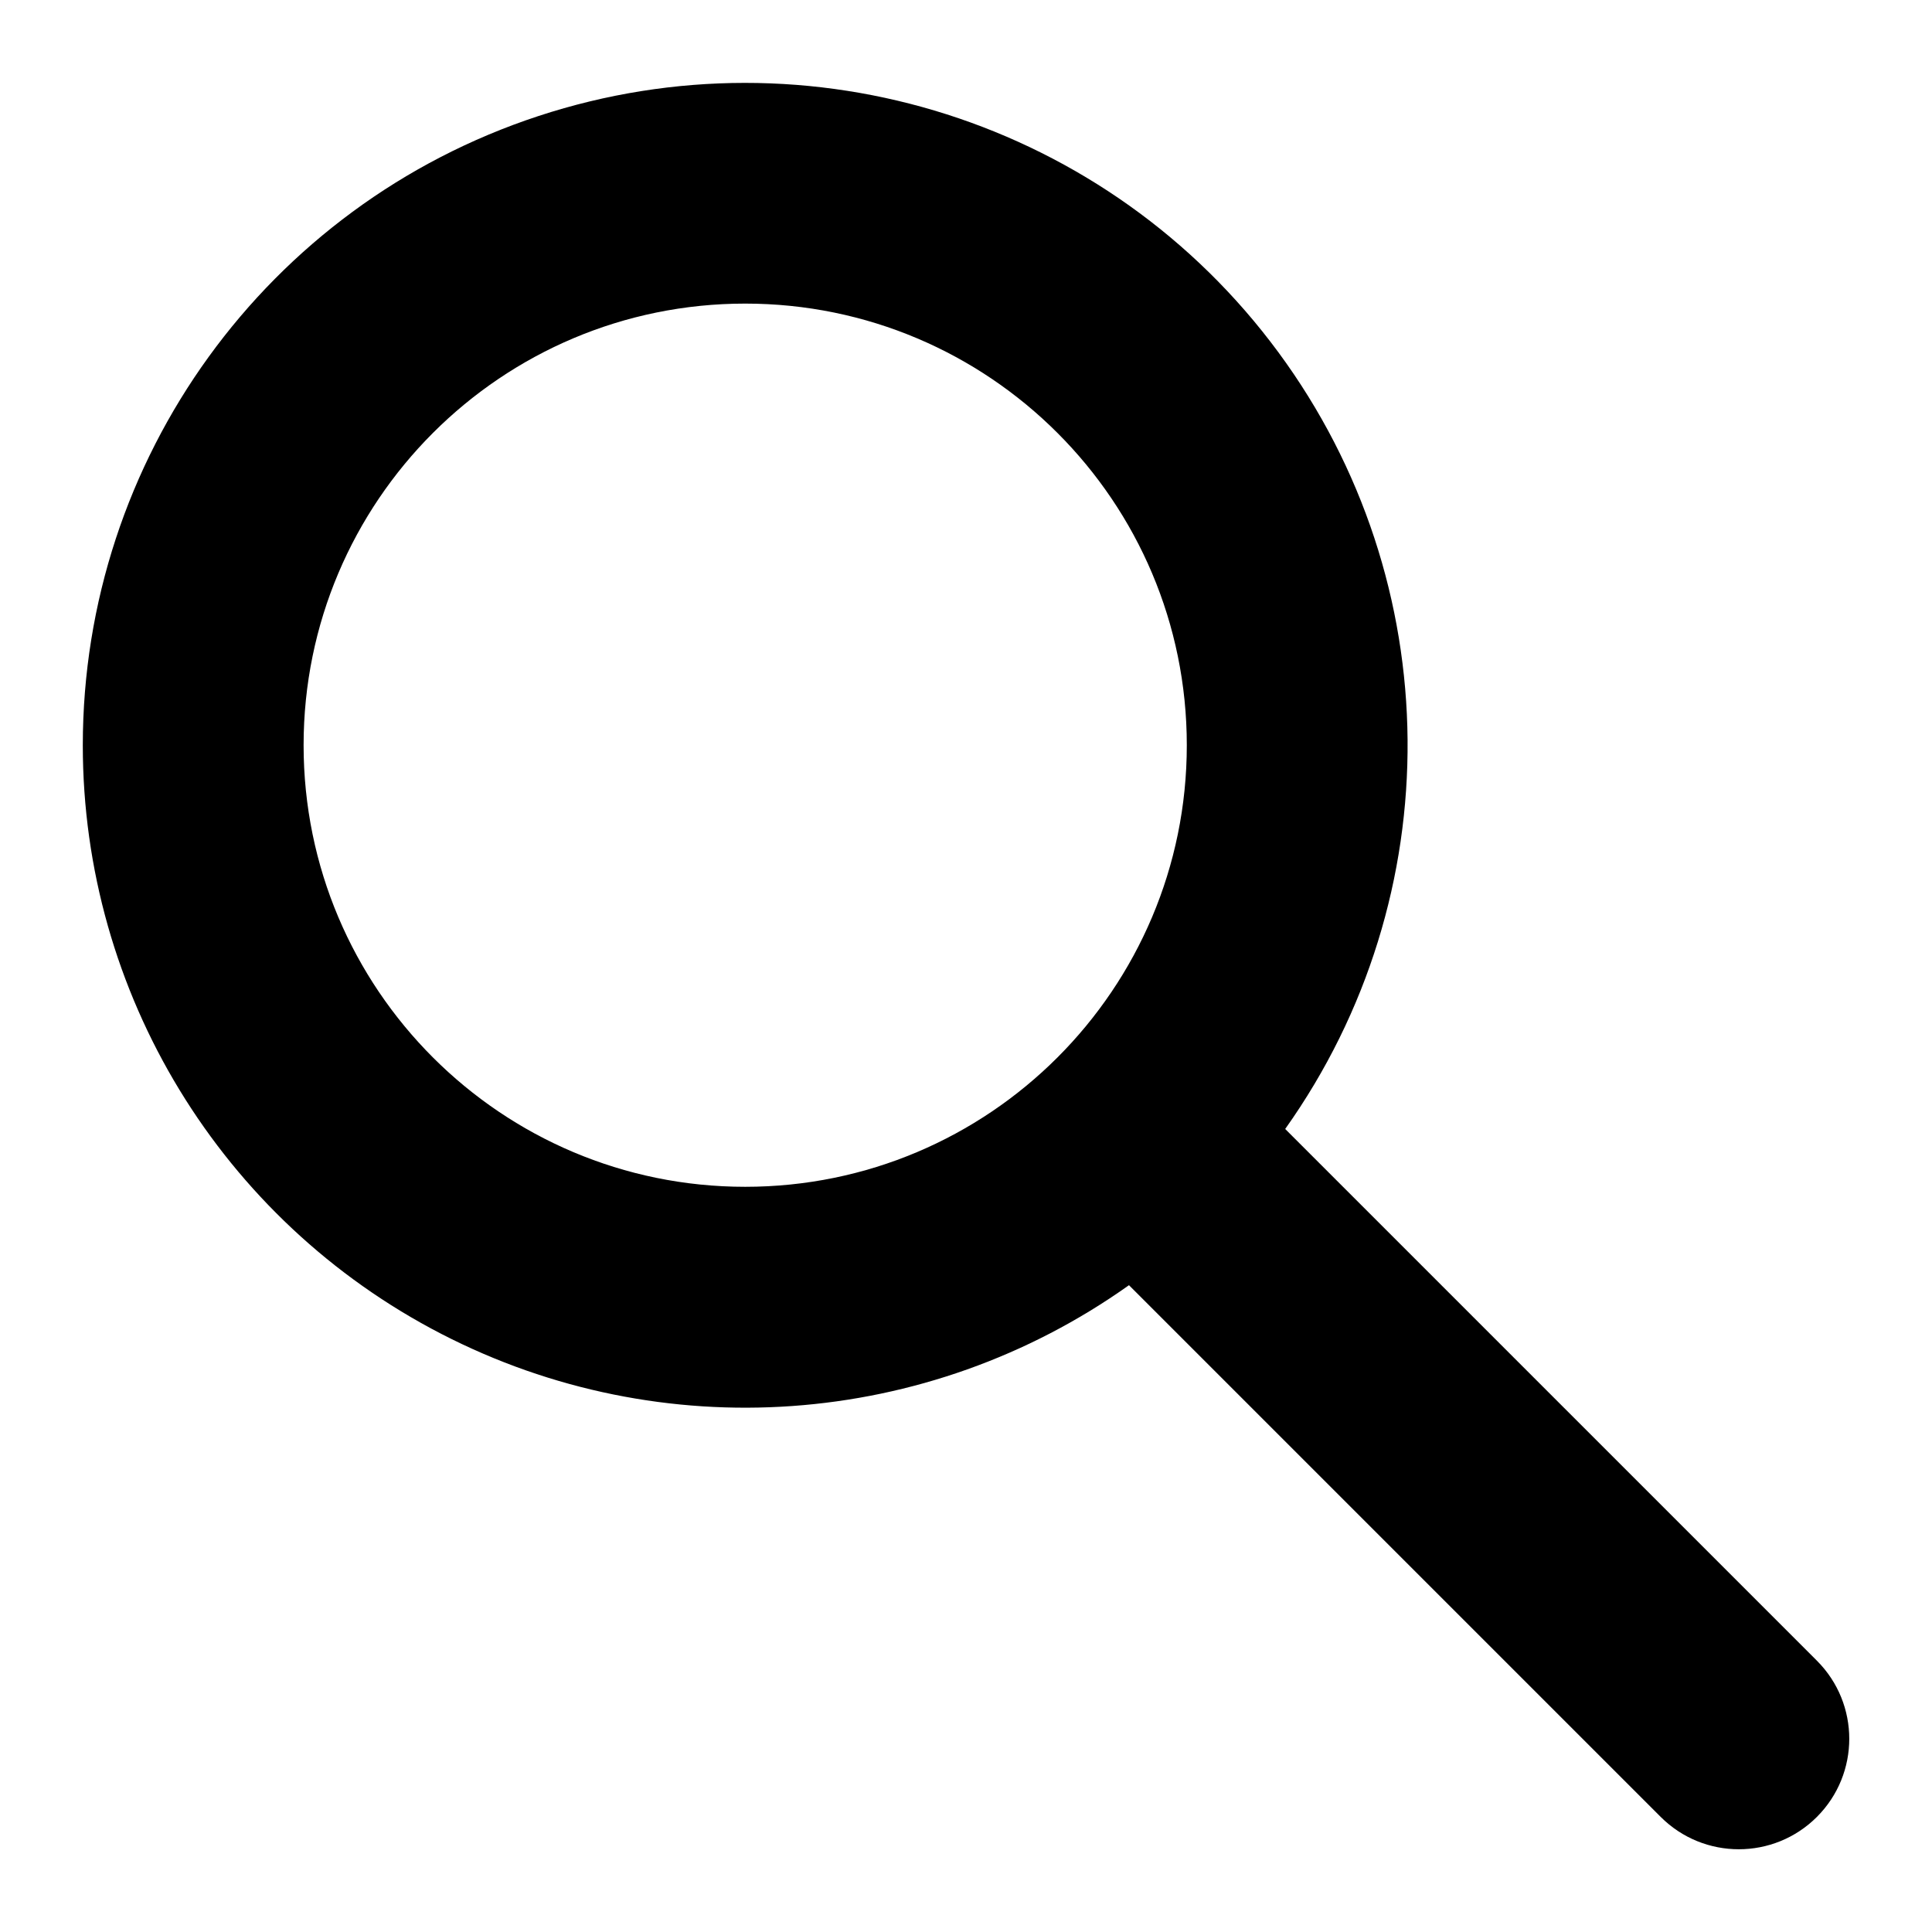
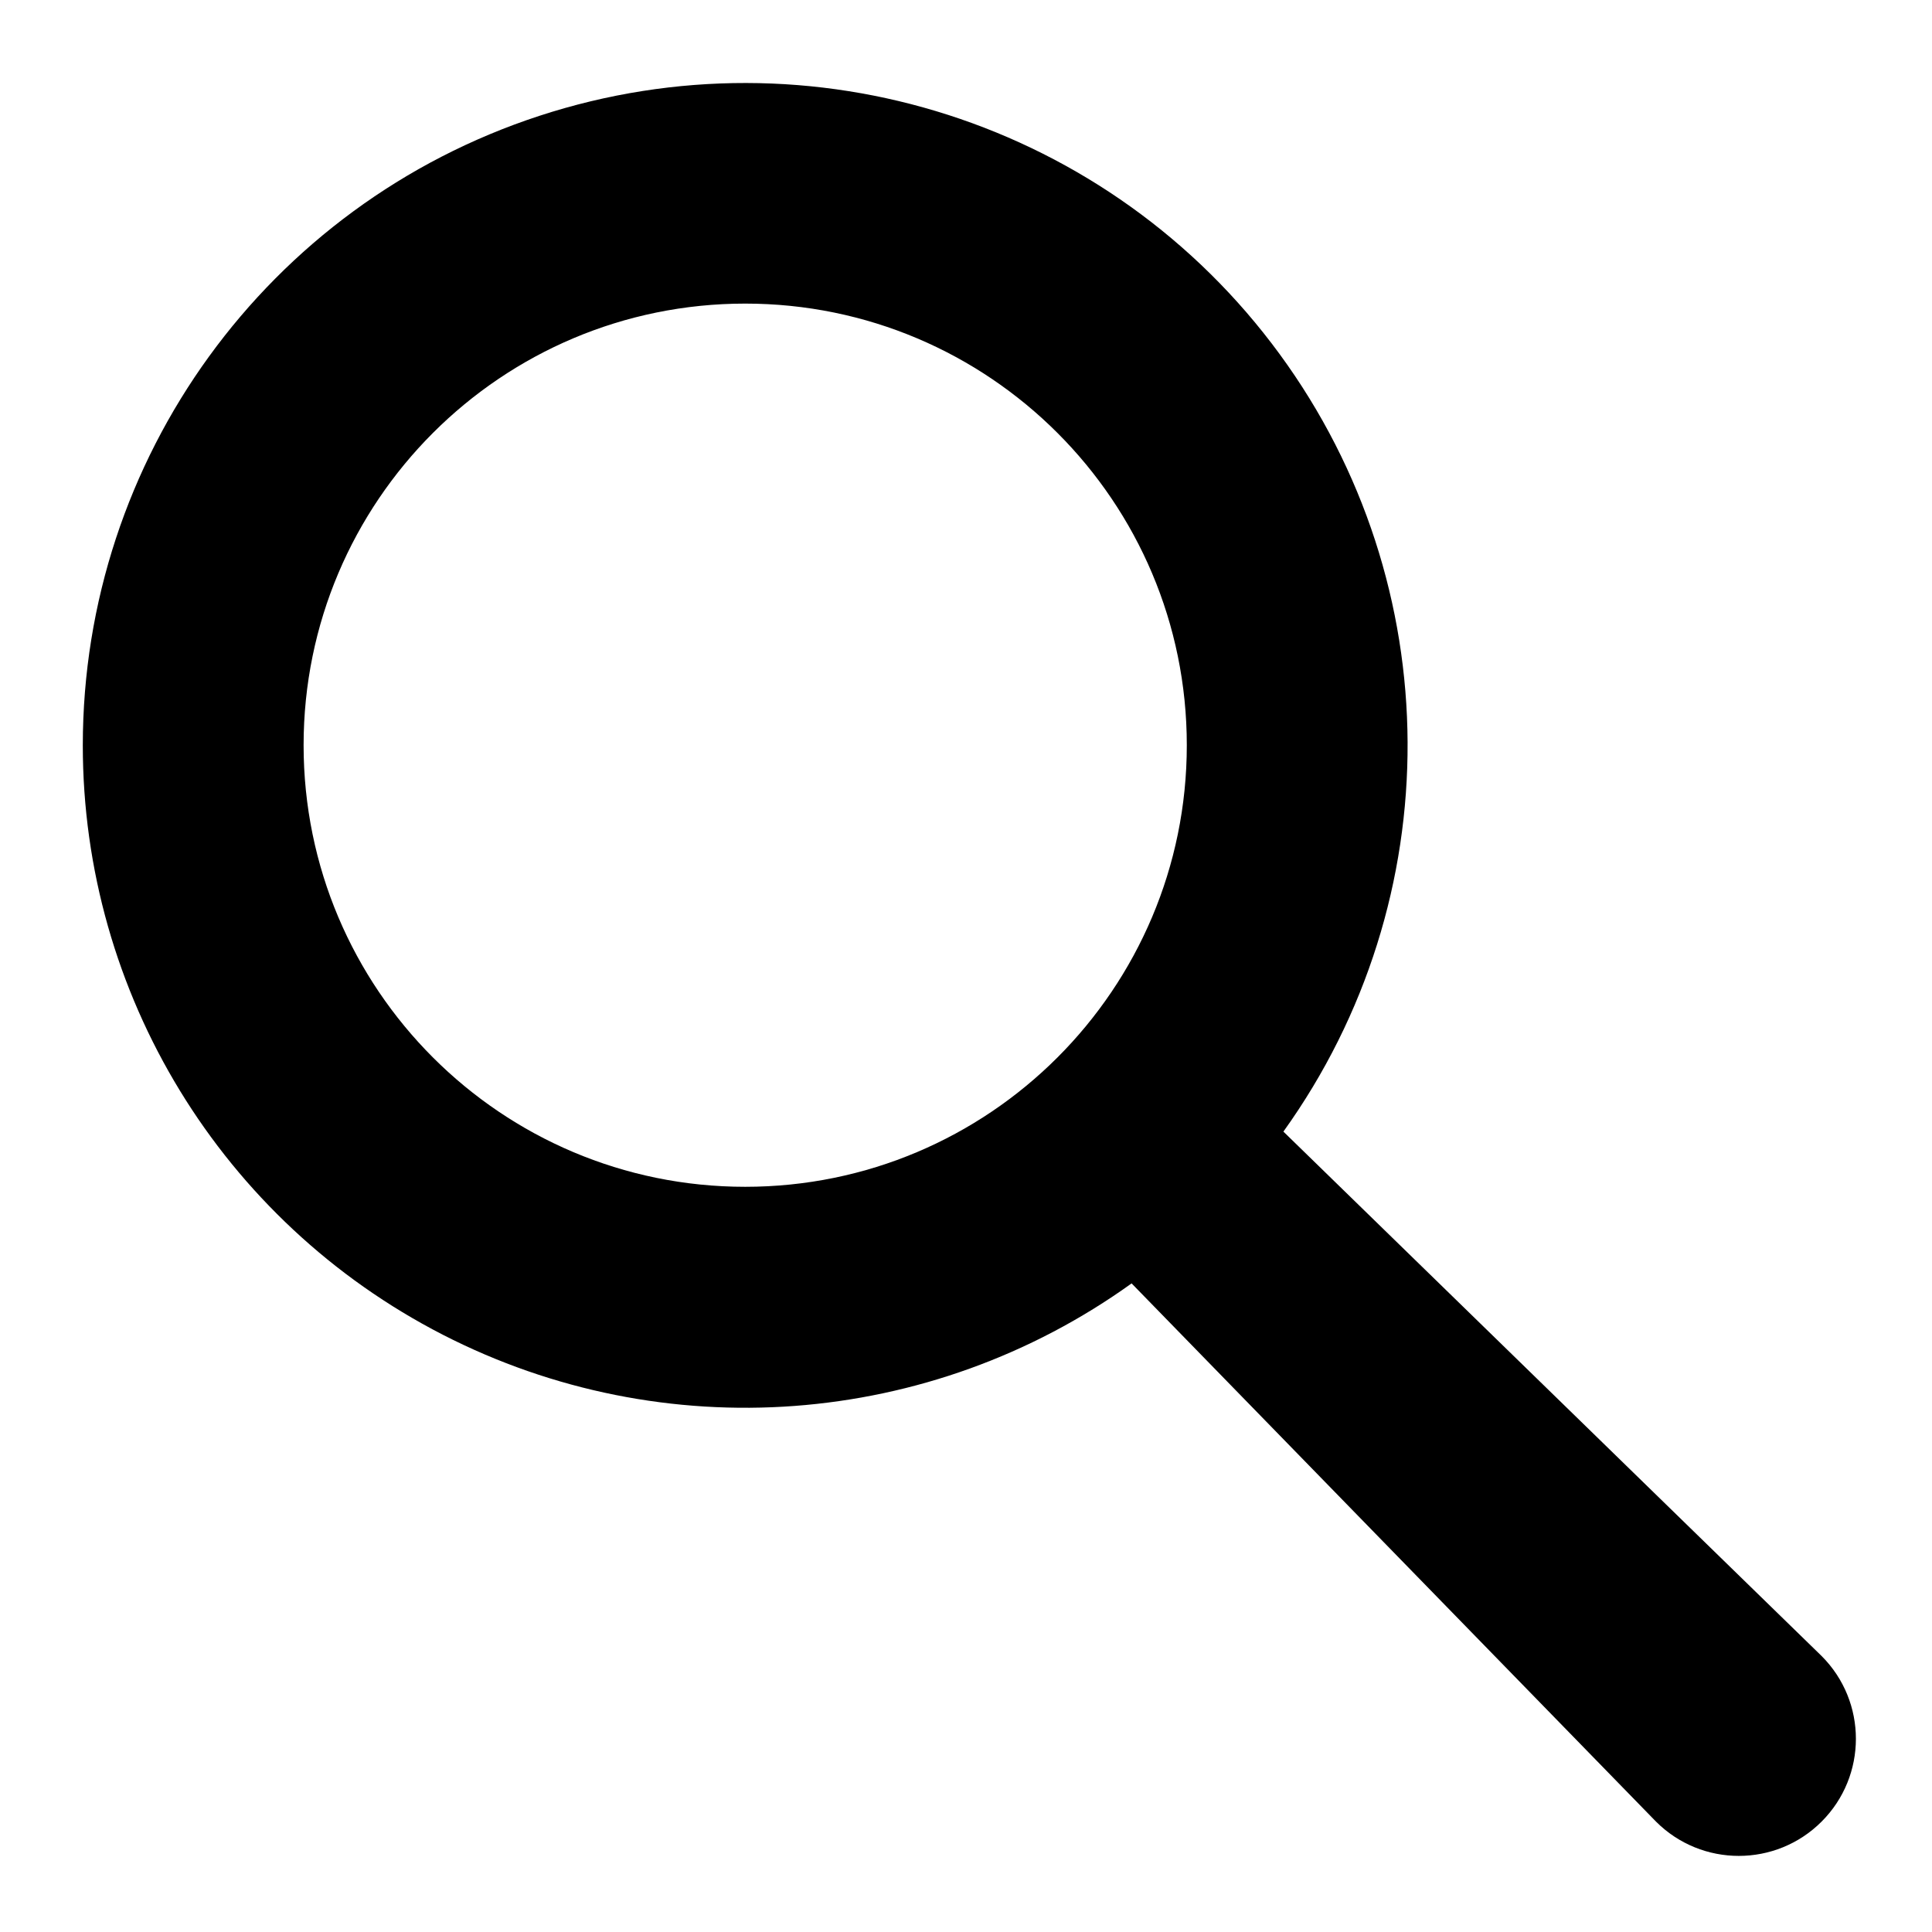
- <svg xmlns="http://www.w3.org/2000/svg" viewBox="0 0 14 14" fill="none">
-   <path fill-rule="evenodd" clip-rule="evenodd" d="M5.4 2.2a3.2 3.2 0 1 0 0 6.4 3.2 3.2 0 0 0 0-6.4ZM.6 5.4a4.8 4.8 0 1 1 8.713 2.781l3.853 3.853a.8.8 0 0 1-1.132 1.132L8.181 9.313A4.8 4.8 0 0 1 .6 5.4Z" fill="currentColor" />
+ <svg xmlns="http://www.w3.org/2000/svg" fill="none" viewBox="0 0 14 14">
+   <path fill="currentColor" fill-rule="evenodd" d="M5.4 2.2a3.2 3.2 0 1 0 0 6.4 3.2 3.2 0 0 0 0-6.4ZM.6 5.4a4.8 4.8 0 1 1 8.7 2.8l3.9 3.8a.8.8 0 0 1-1.2 1.2L8.2 9.3A4.8 4.8 0 0 1 .6 5.4Z" clip-rule="evenodd" />
</svg>
